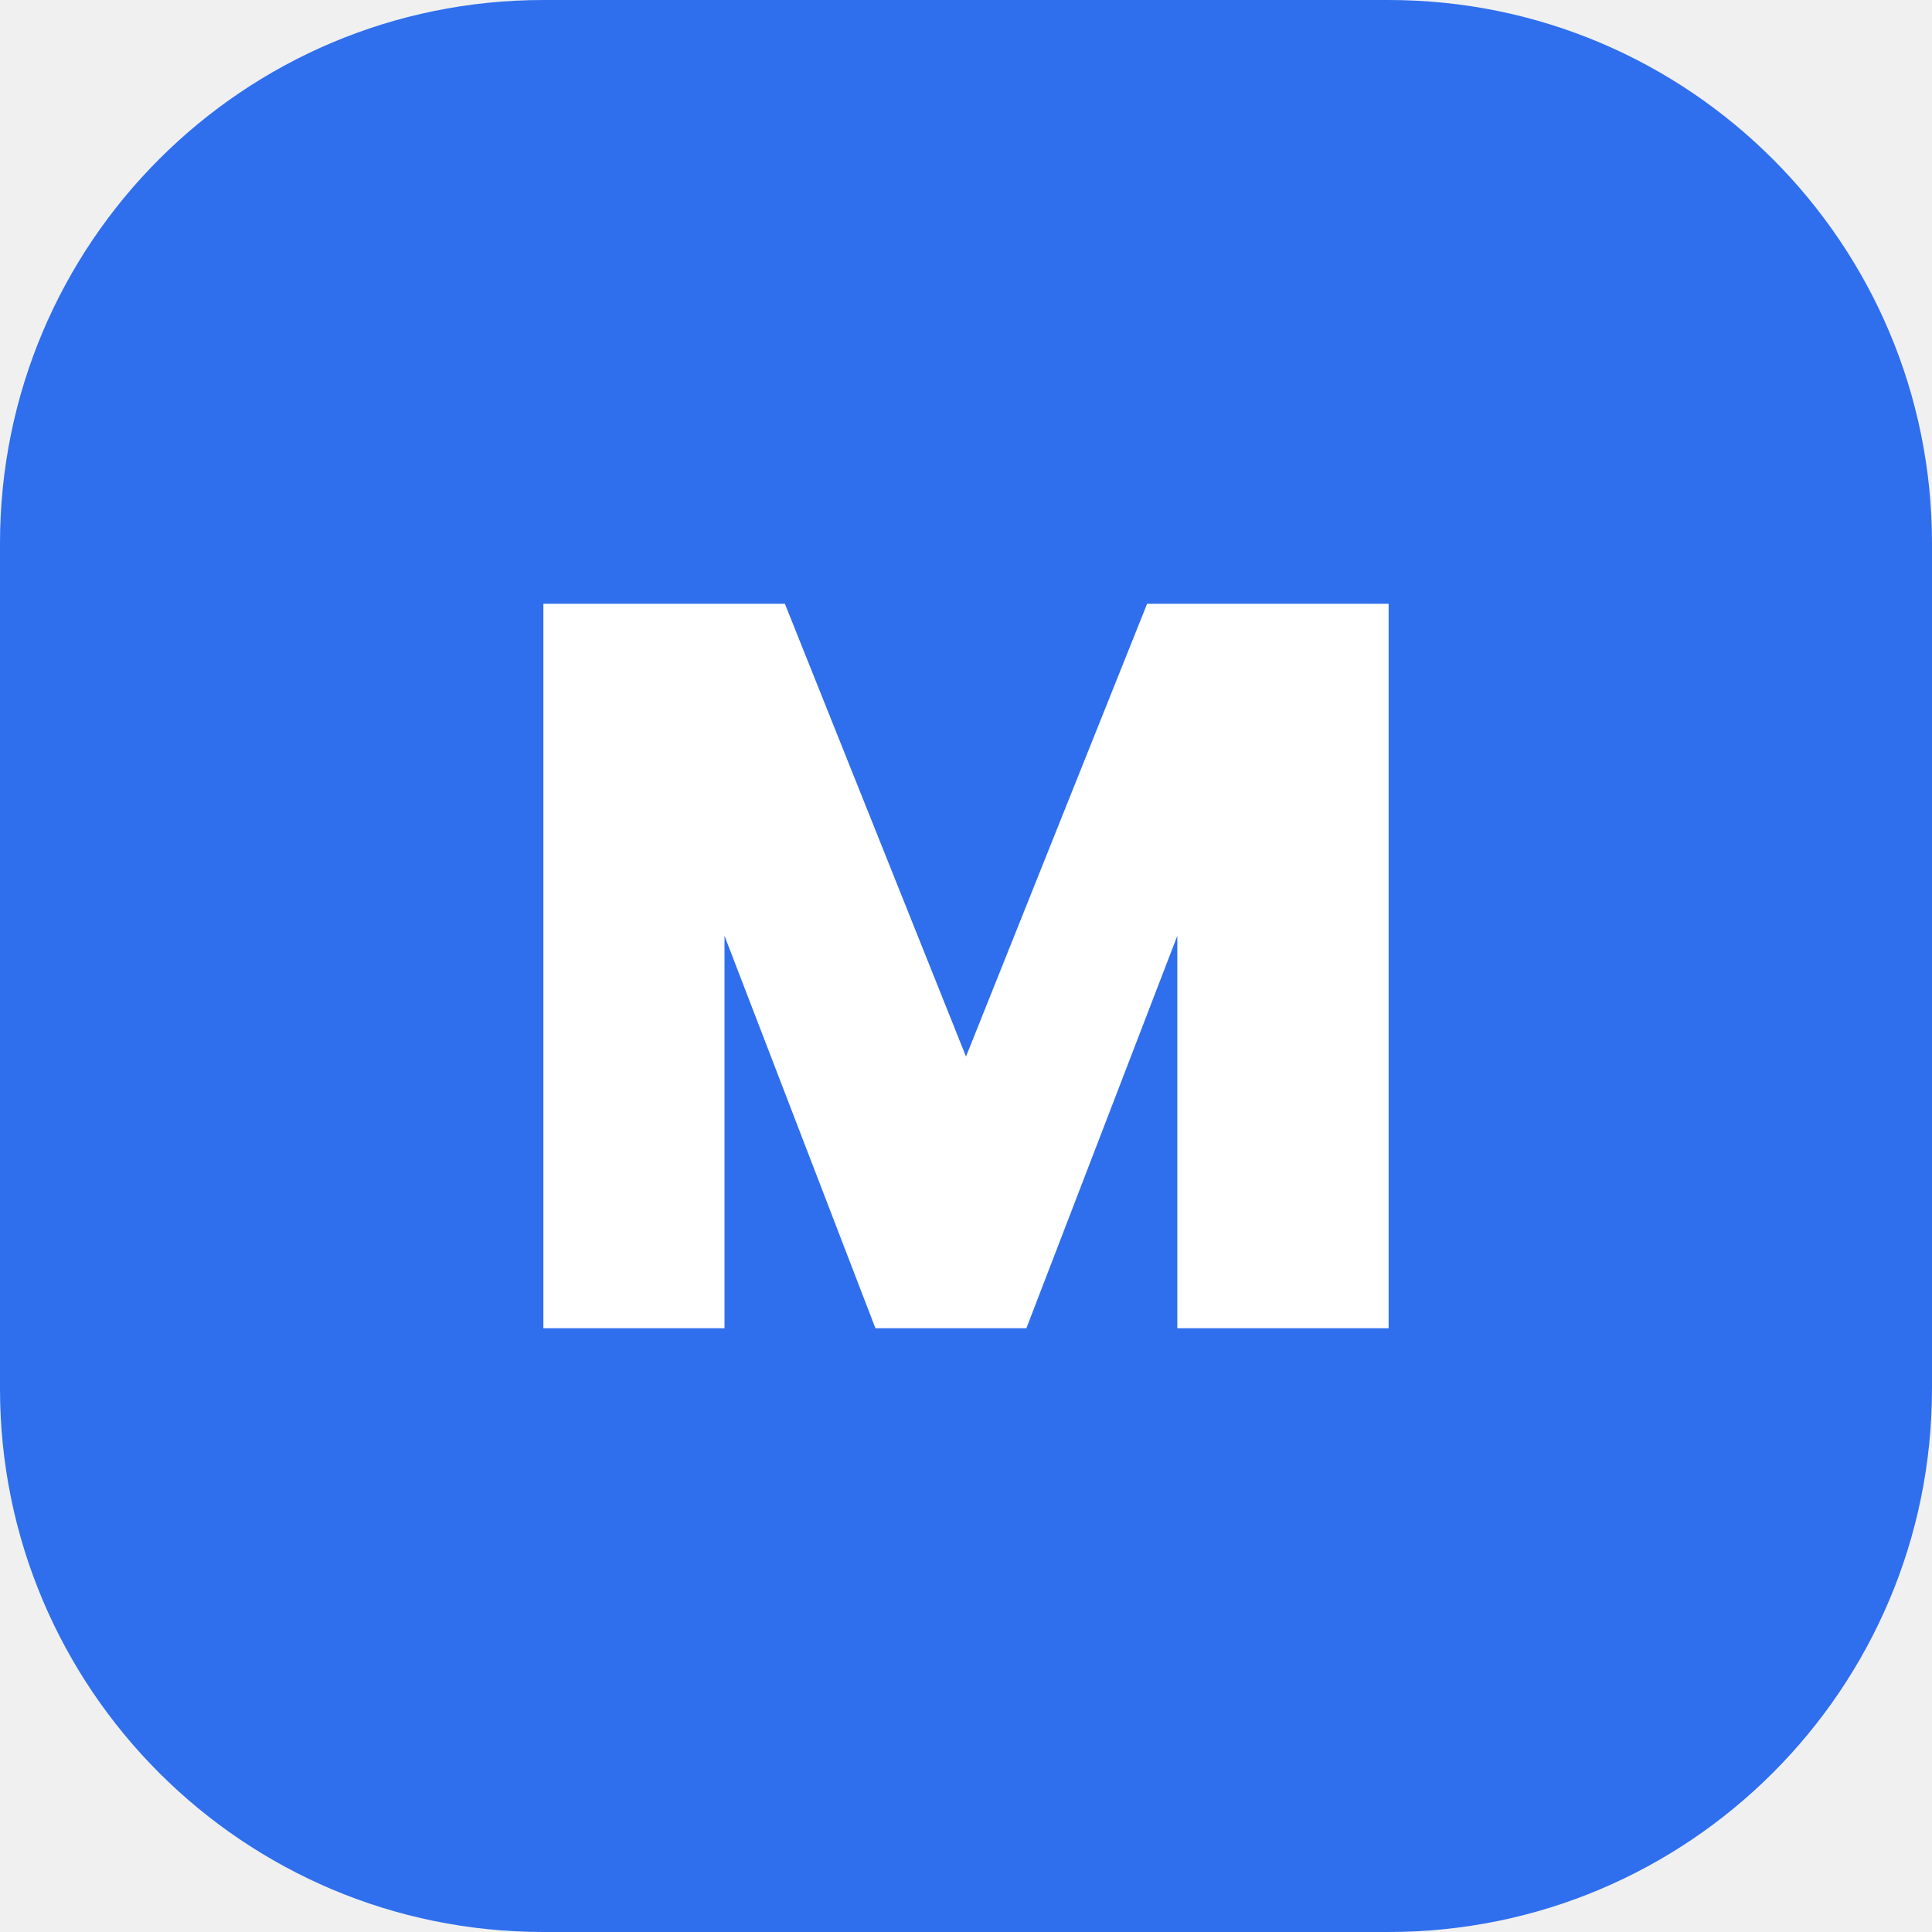
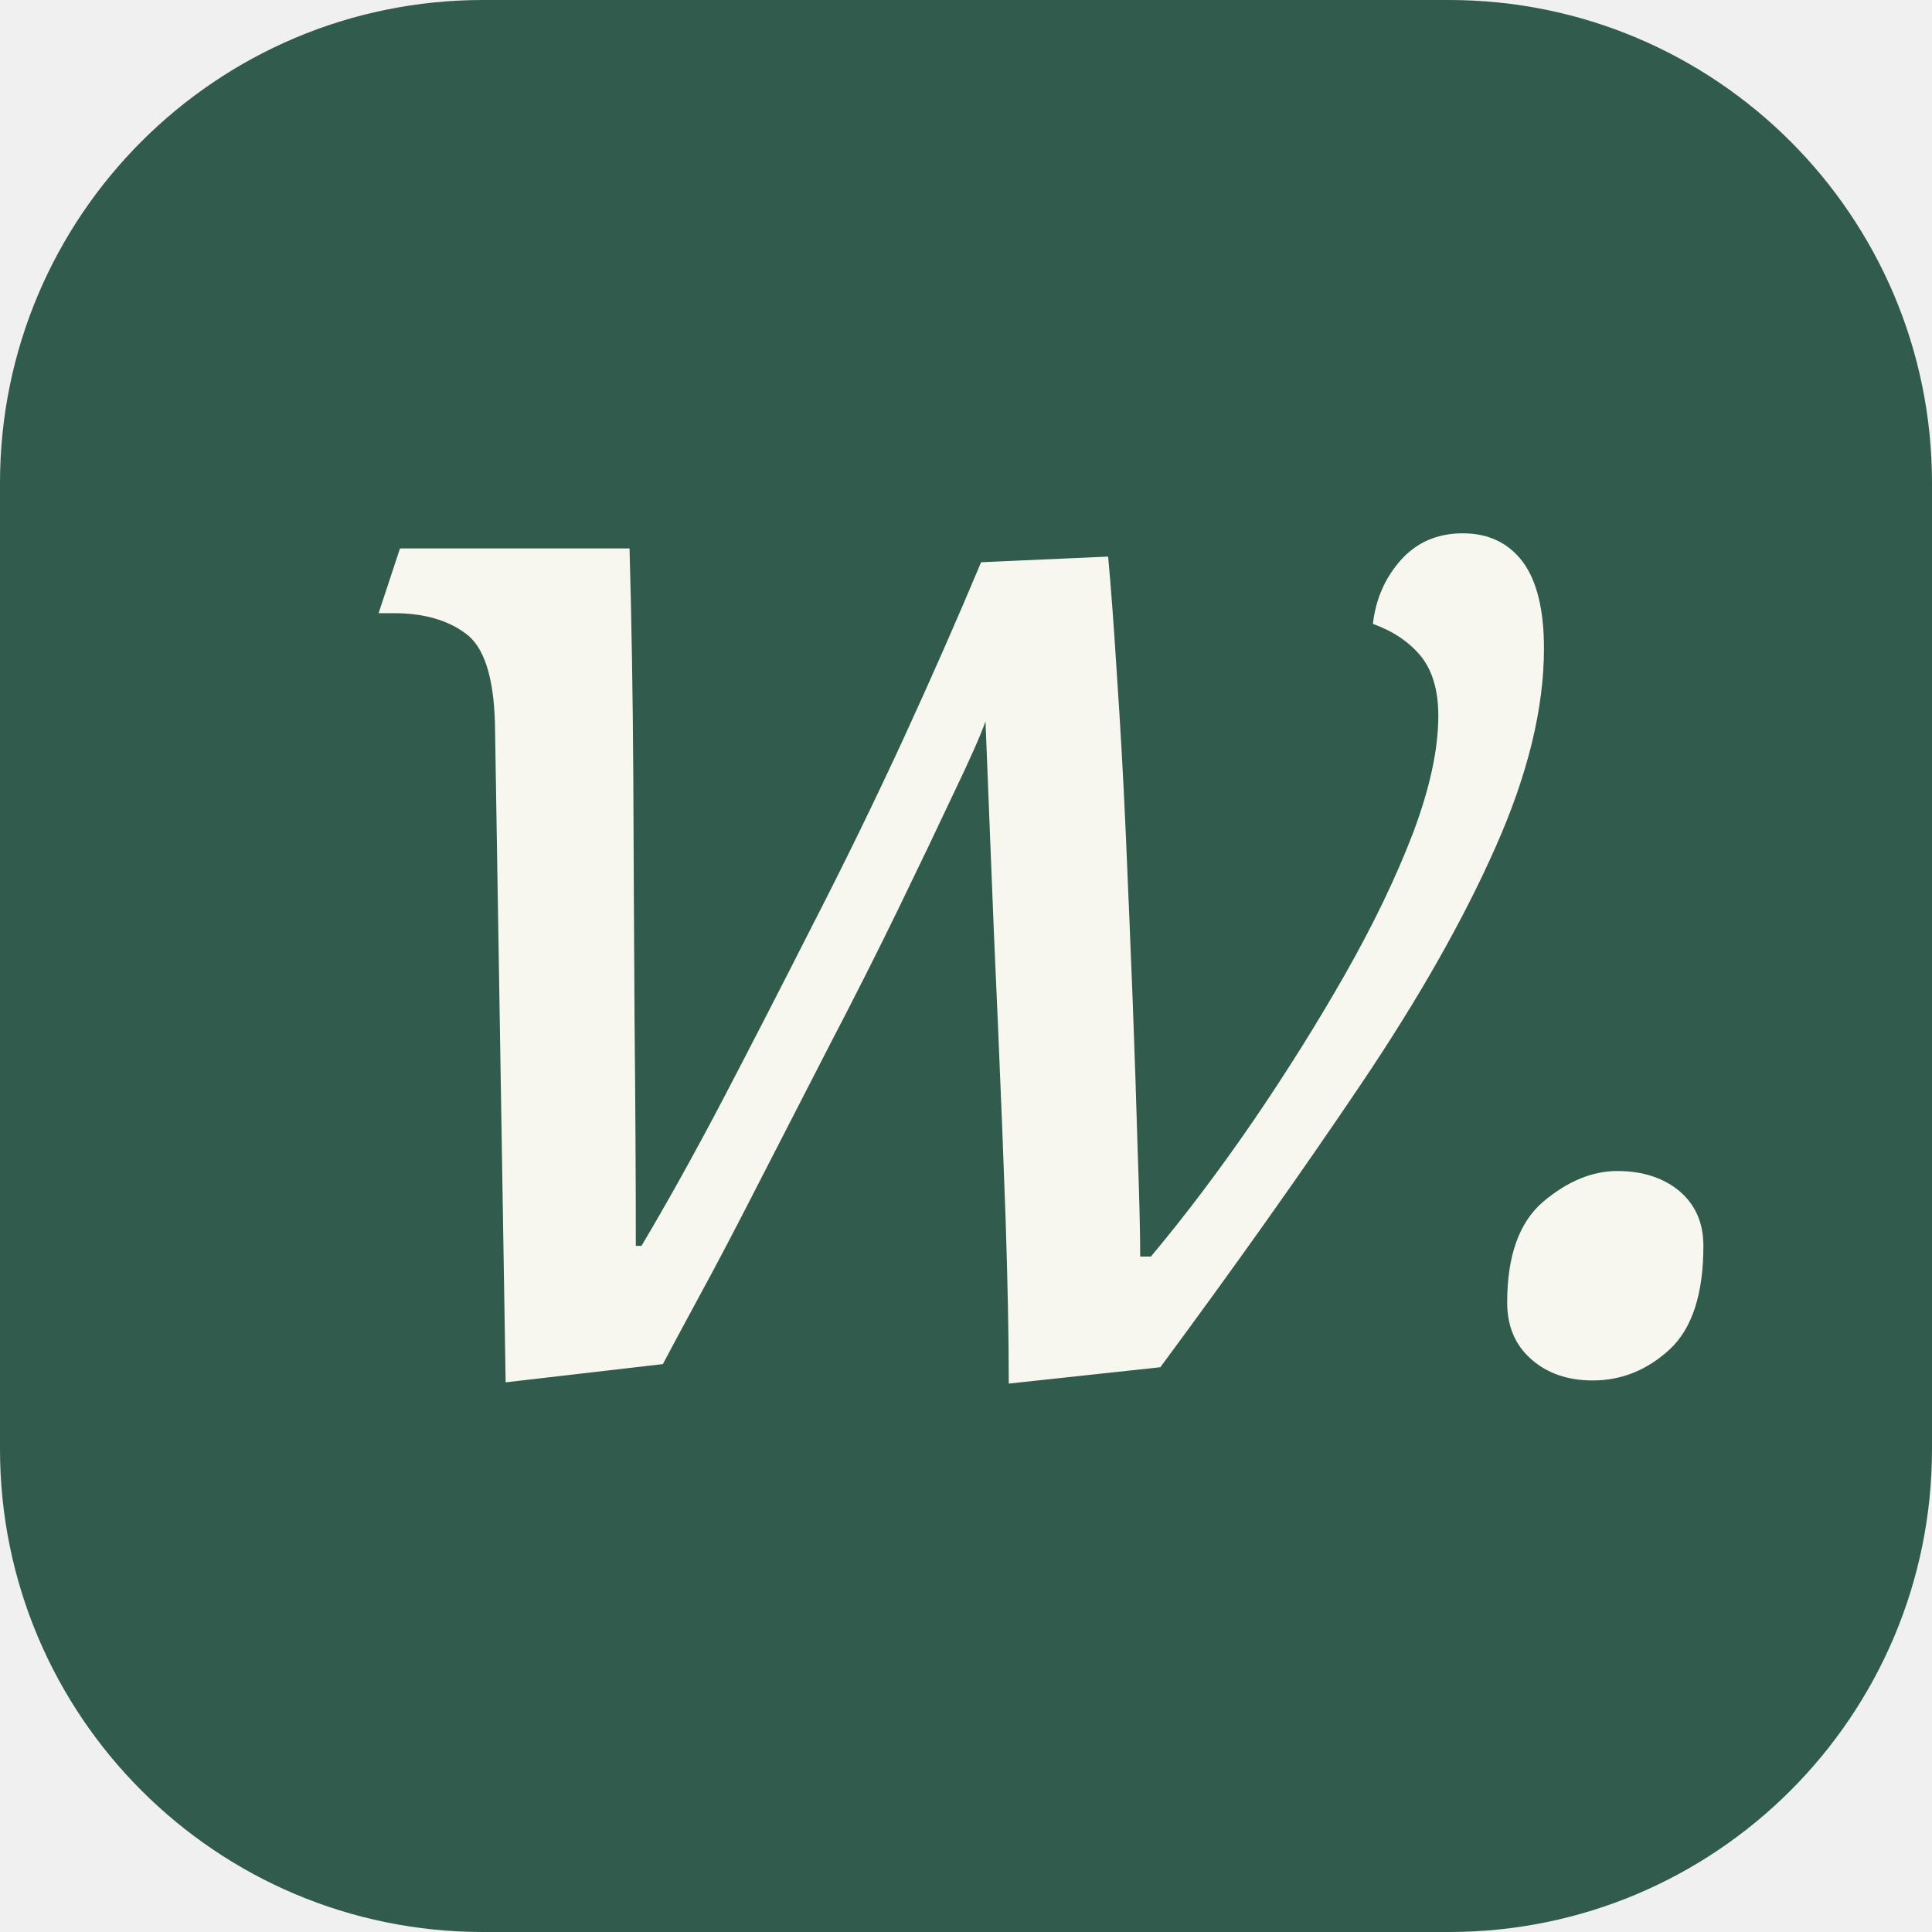
- <svg xmlns="http://www.w3.org/2000/svg" viewBox="0 0 64 64">
-   <rect width="64" height="64" rx="18" fill="#2f6fed" />
-   <path d="M18 44V20h8l6 15 6-15h8v24h-7V31l-5 13h-5l-5-13v13z" fill="#fff" />
+ <svg xmlns="http://www.w3.org/2000/svg" viewBox="0 0 48 48">
+   <rect width="48" height="48" rx="12" fill="#315b4c" />
+   <text x="8" y="34" fill="#f7f7ef" font-family="Georgia,serif" font-size="38" font-style="italic">w.</text>
</svg>
